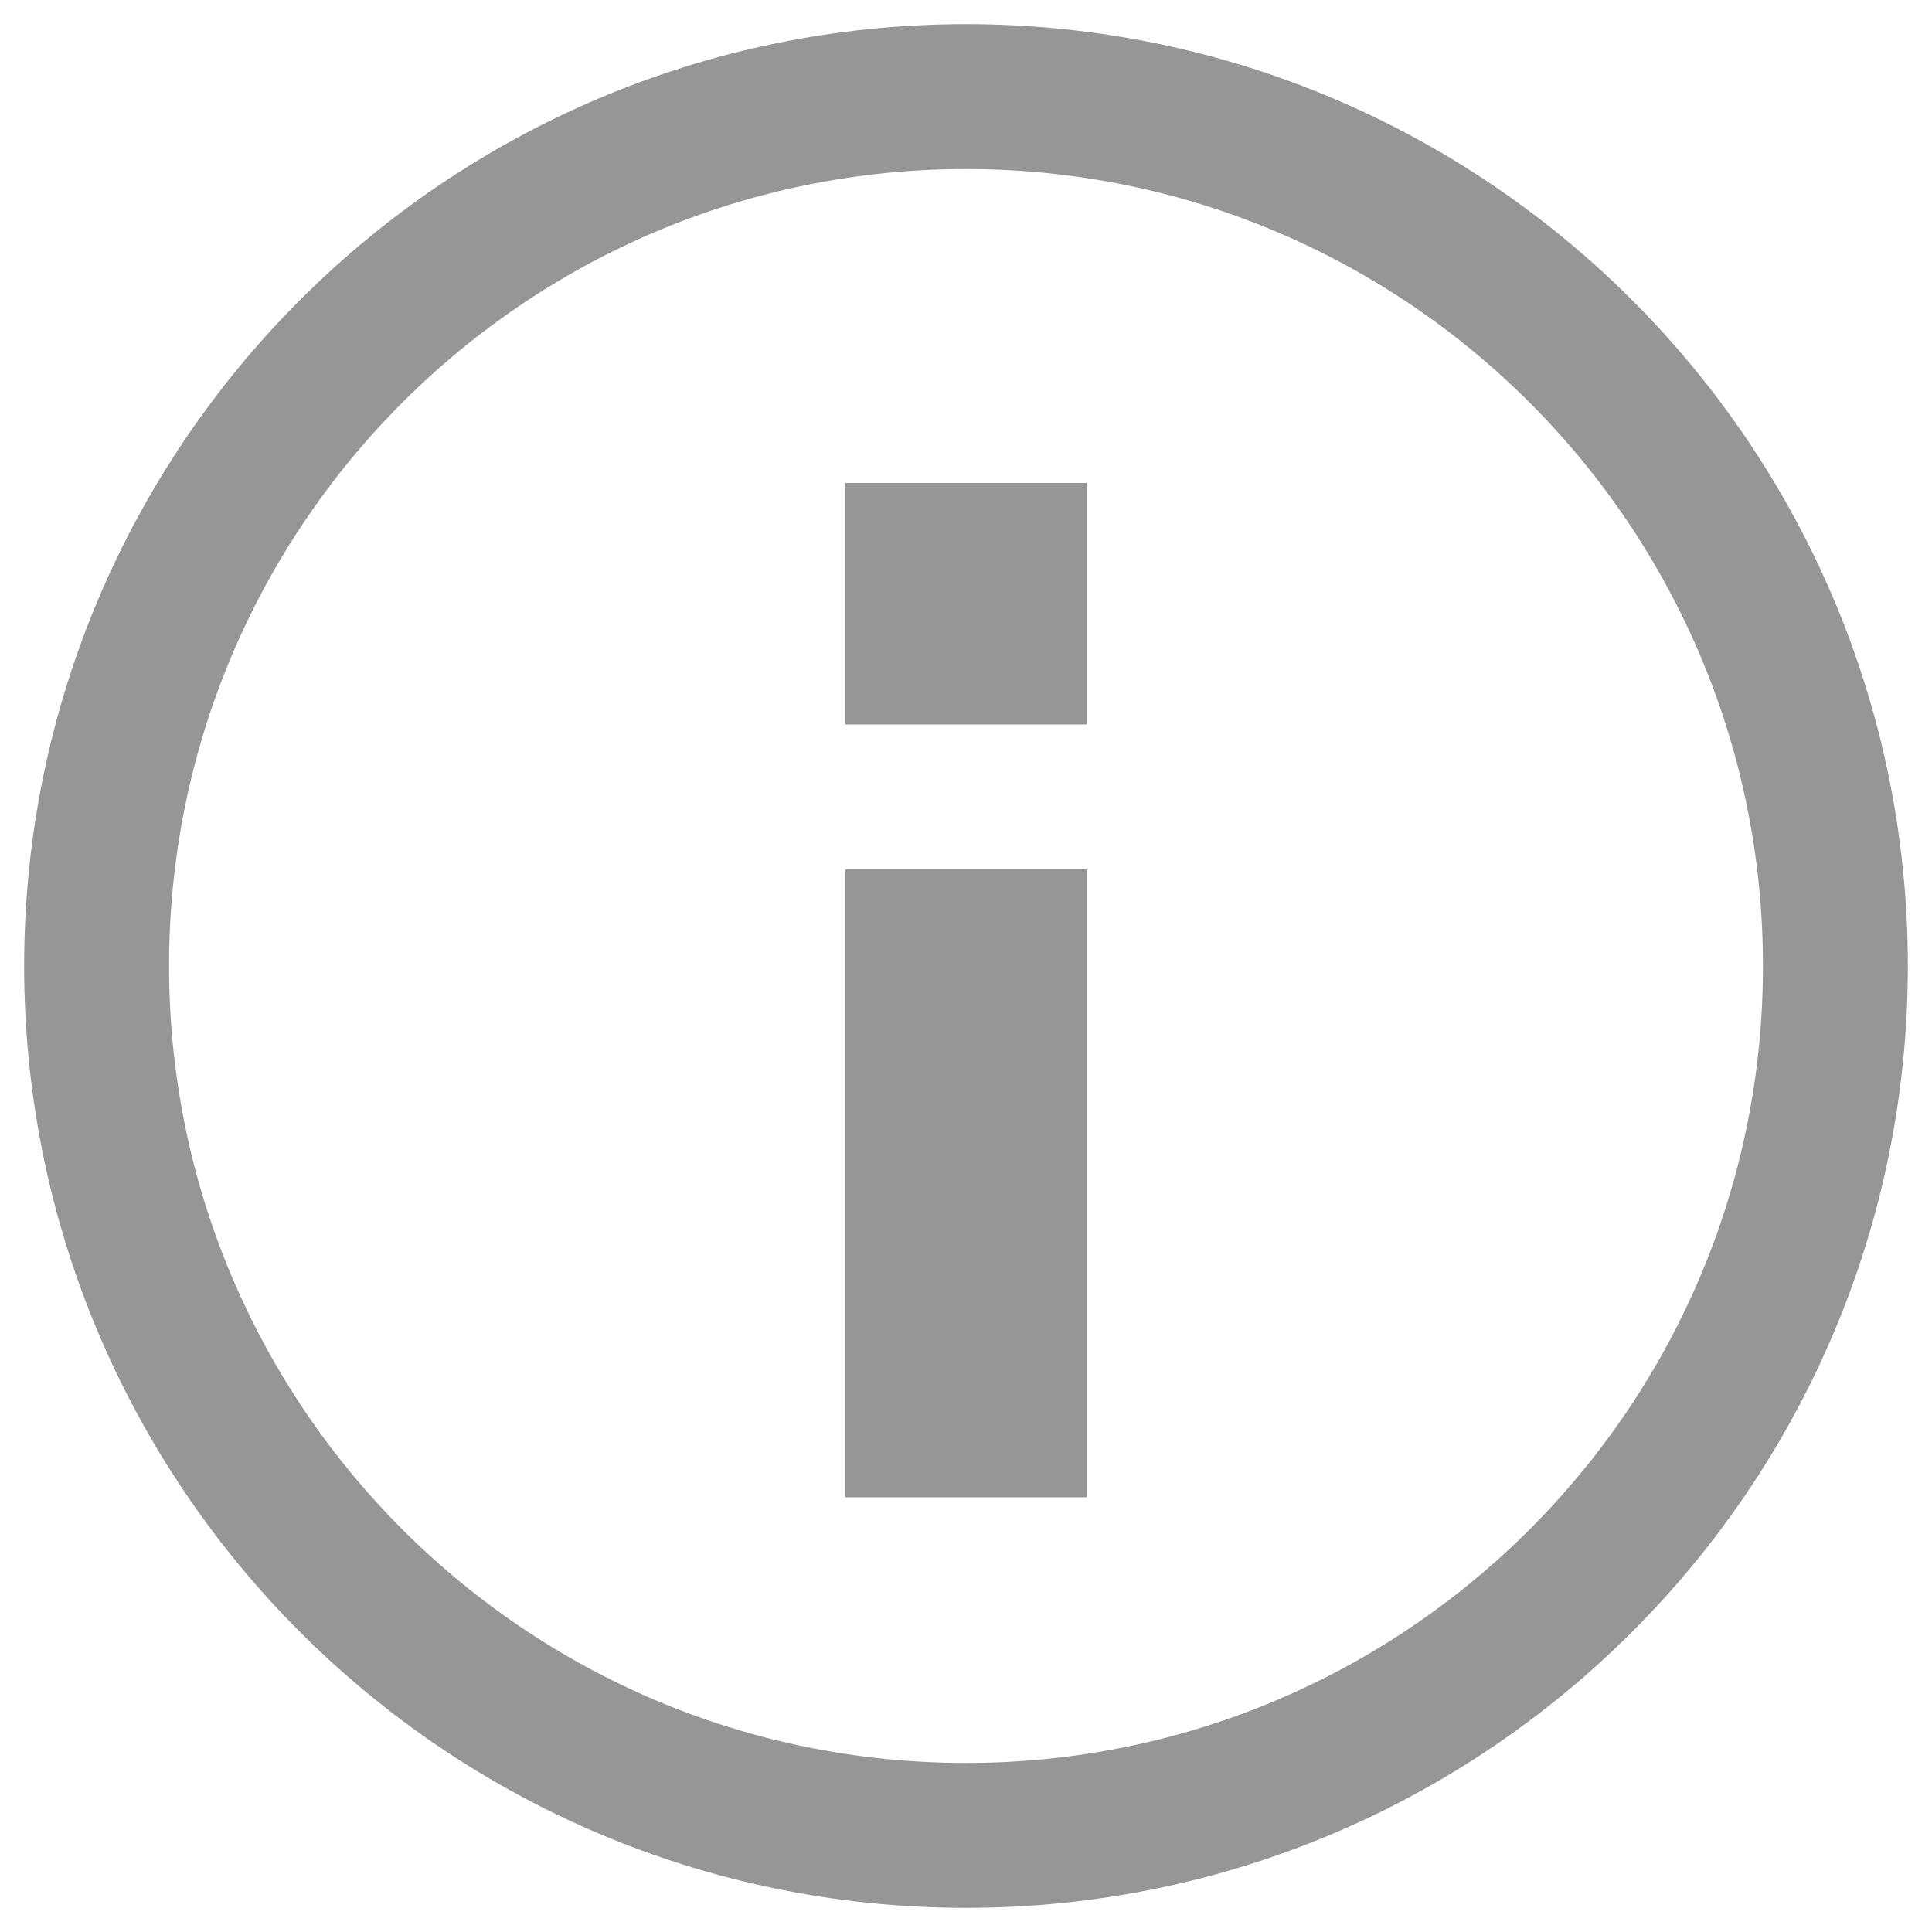
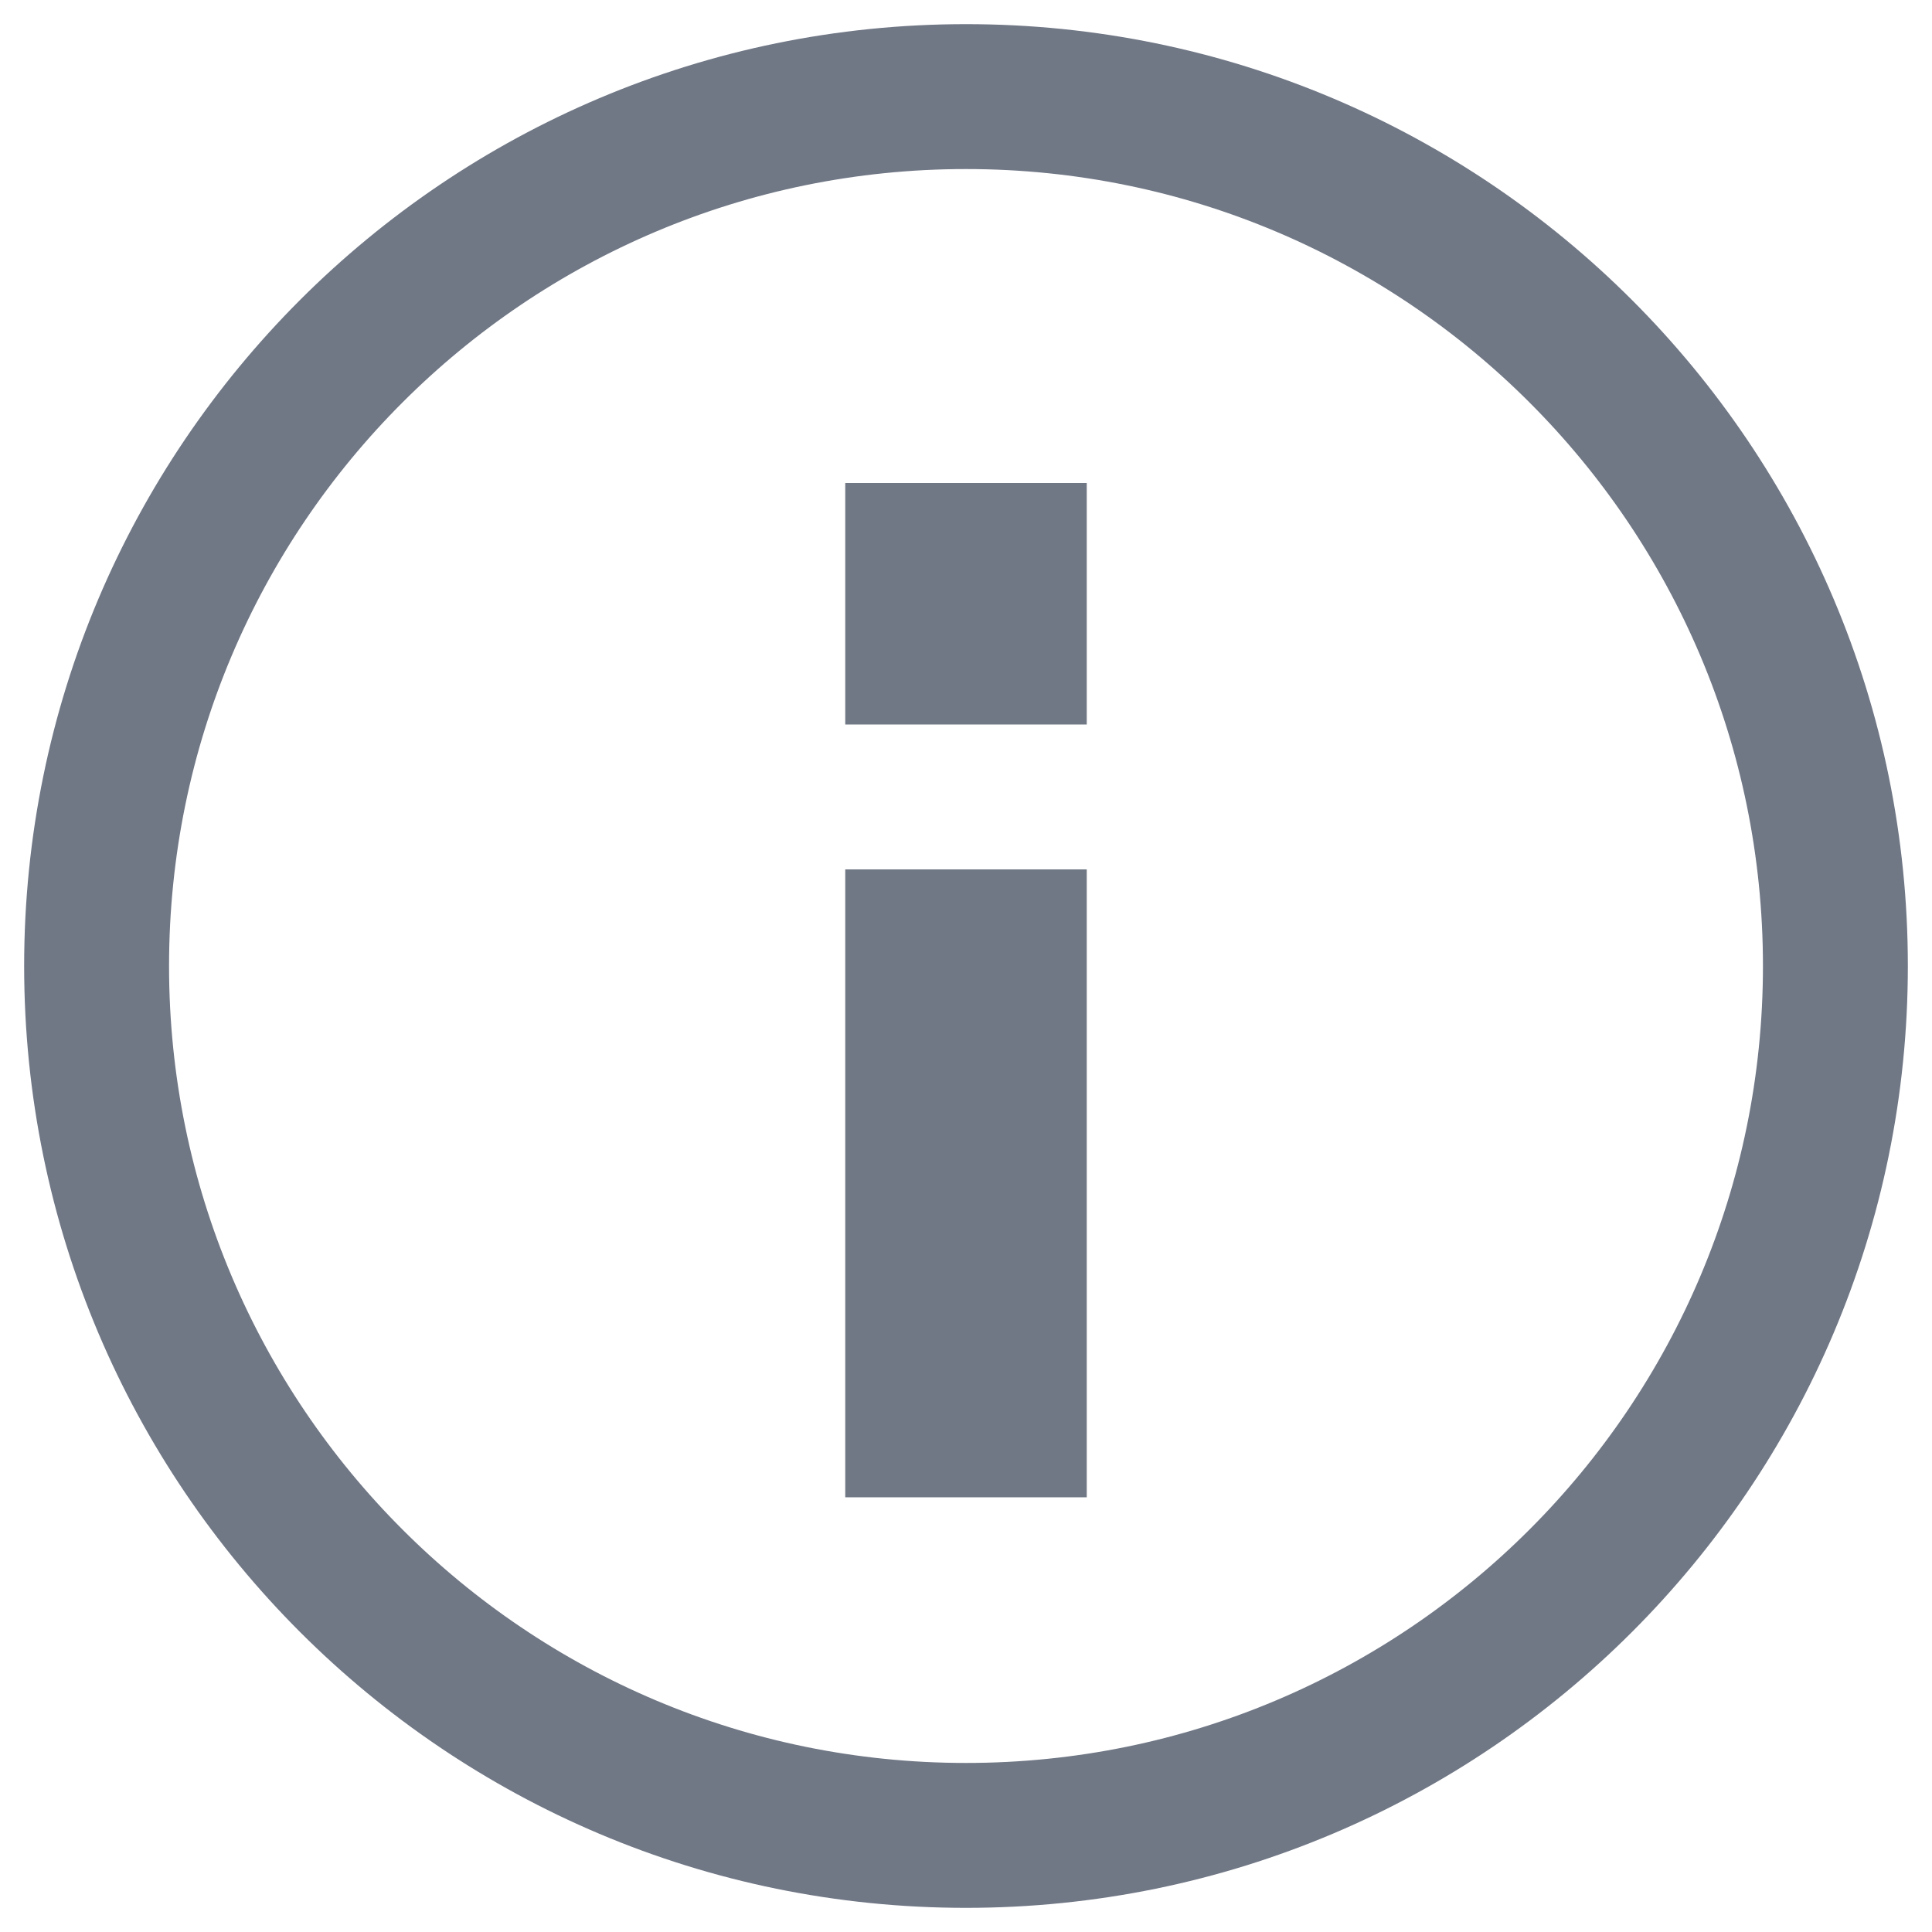
<svg xmlns="http://www.w3.org/2000/svg" id="Point_d_intérêt_autre" data-name="Point d'intérêt_autre" width="20" height="20" viewBox="0 0 20 20">
  <g id="Groupe_513" data-name="Groupe 513" transform="translate(-255 -752)">
-     <rect id="Rectangle_2486" data-name="Rectangle 2486" width="2.5" height="2.5" transform="translate(263.75 757)" fill="#969696" />
-     <rect id="Rectangle_2487" data-name="Rectangle 2487" width="2.5" height="6.5" transform="translate(263.75 761)" fill="#969696" />
-     <circle id="Ellipse_175" data-name="Ellipse 175" cx="9" cy="9" r="9" transform="translate(256 753)" fill="none" stroke="#969696" stroke-width="1.5" />
+     <rect id="Rectangle_2486" data-name="Rectangle 2486" width="2.5" height="2.5" transform="translate(263.75 757)" fill="#707785" />
+     <rect id="Rectangle_2487" data-name="Rectangle 2487" width="2.5" height="6.5" transform="translate(263.75 761)" fill="#707785" />
+     <circle id="Ellipse_175" data-name="Ellipse 175" cx="9" cy="9" r="9" transform="translate(256 753)" fill="none" stroke="#707785" stroke-width="1.5" />
  </g>
</svg>
